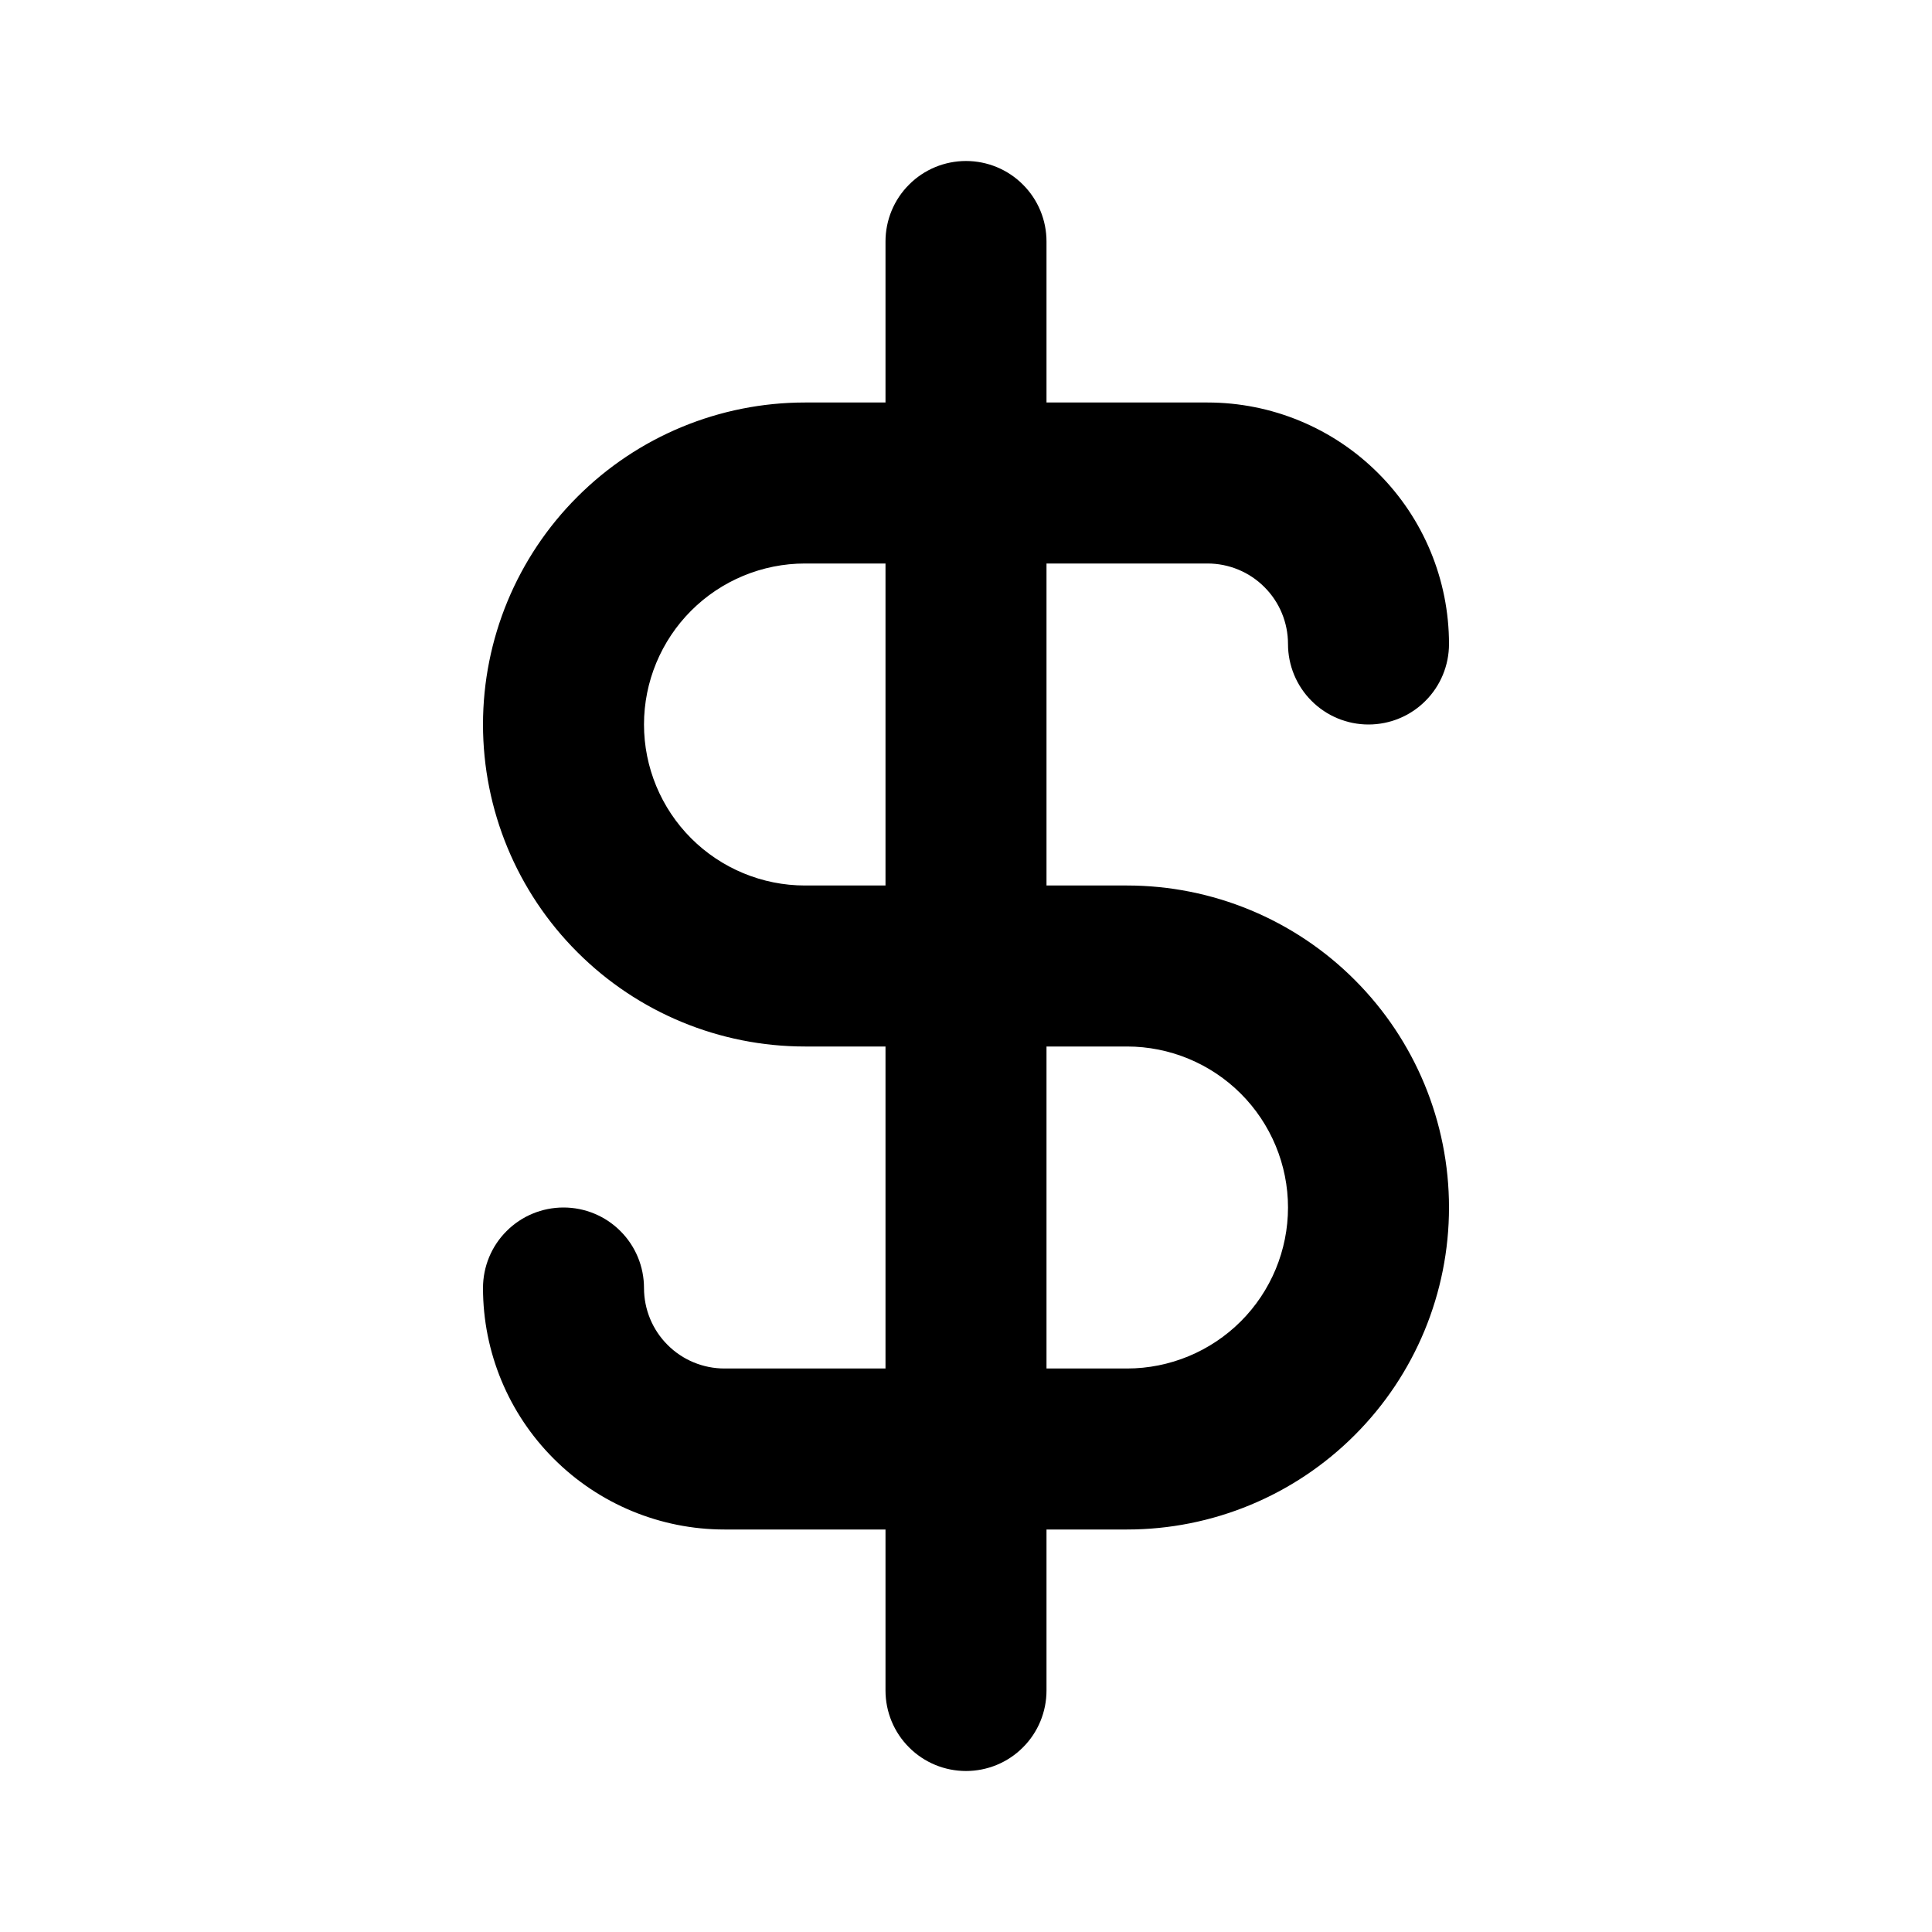
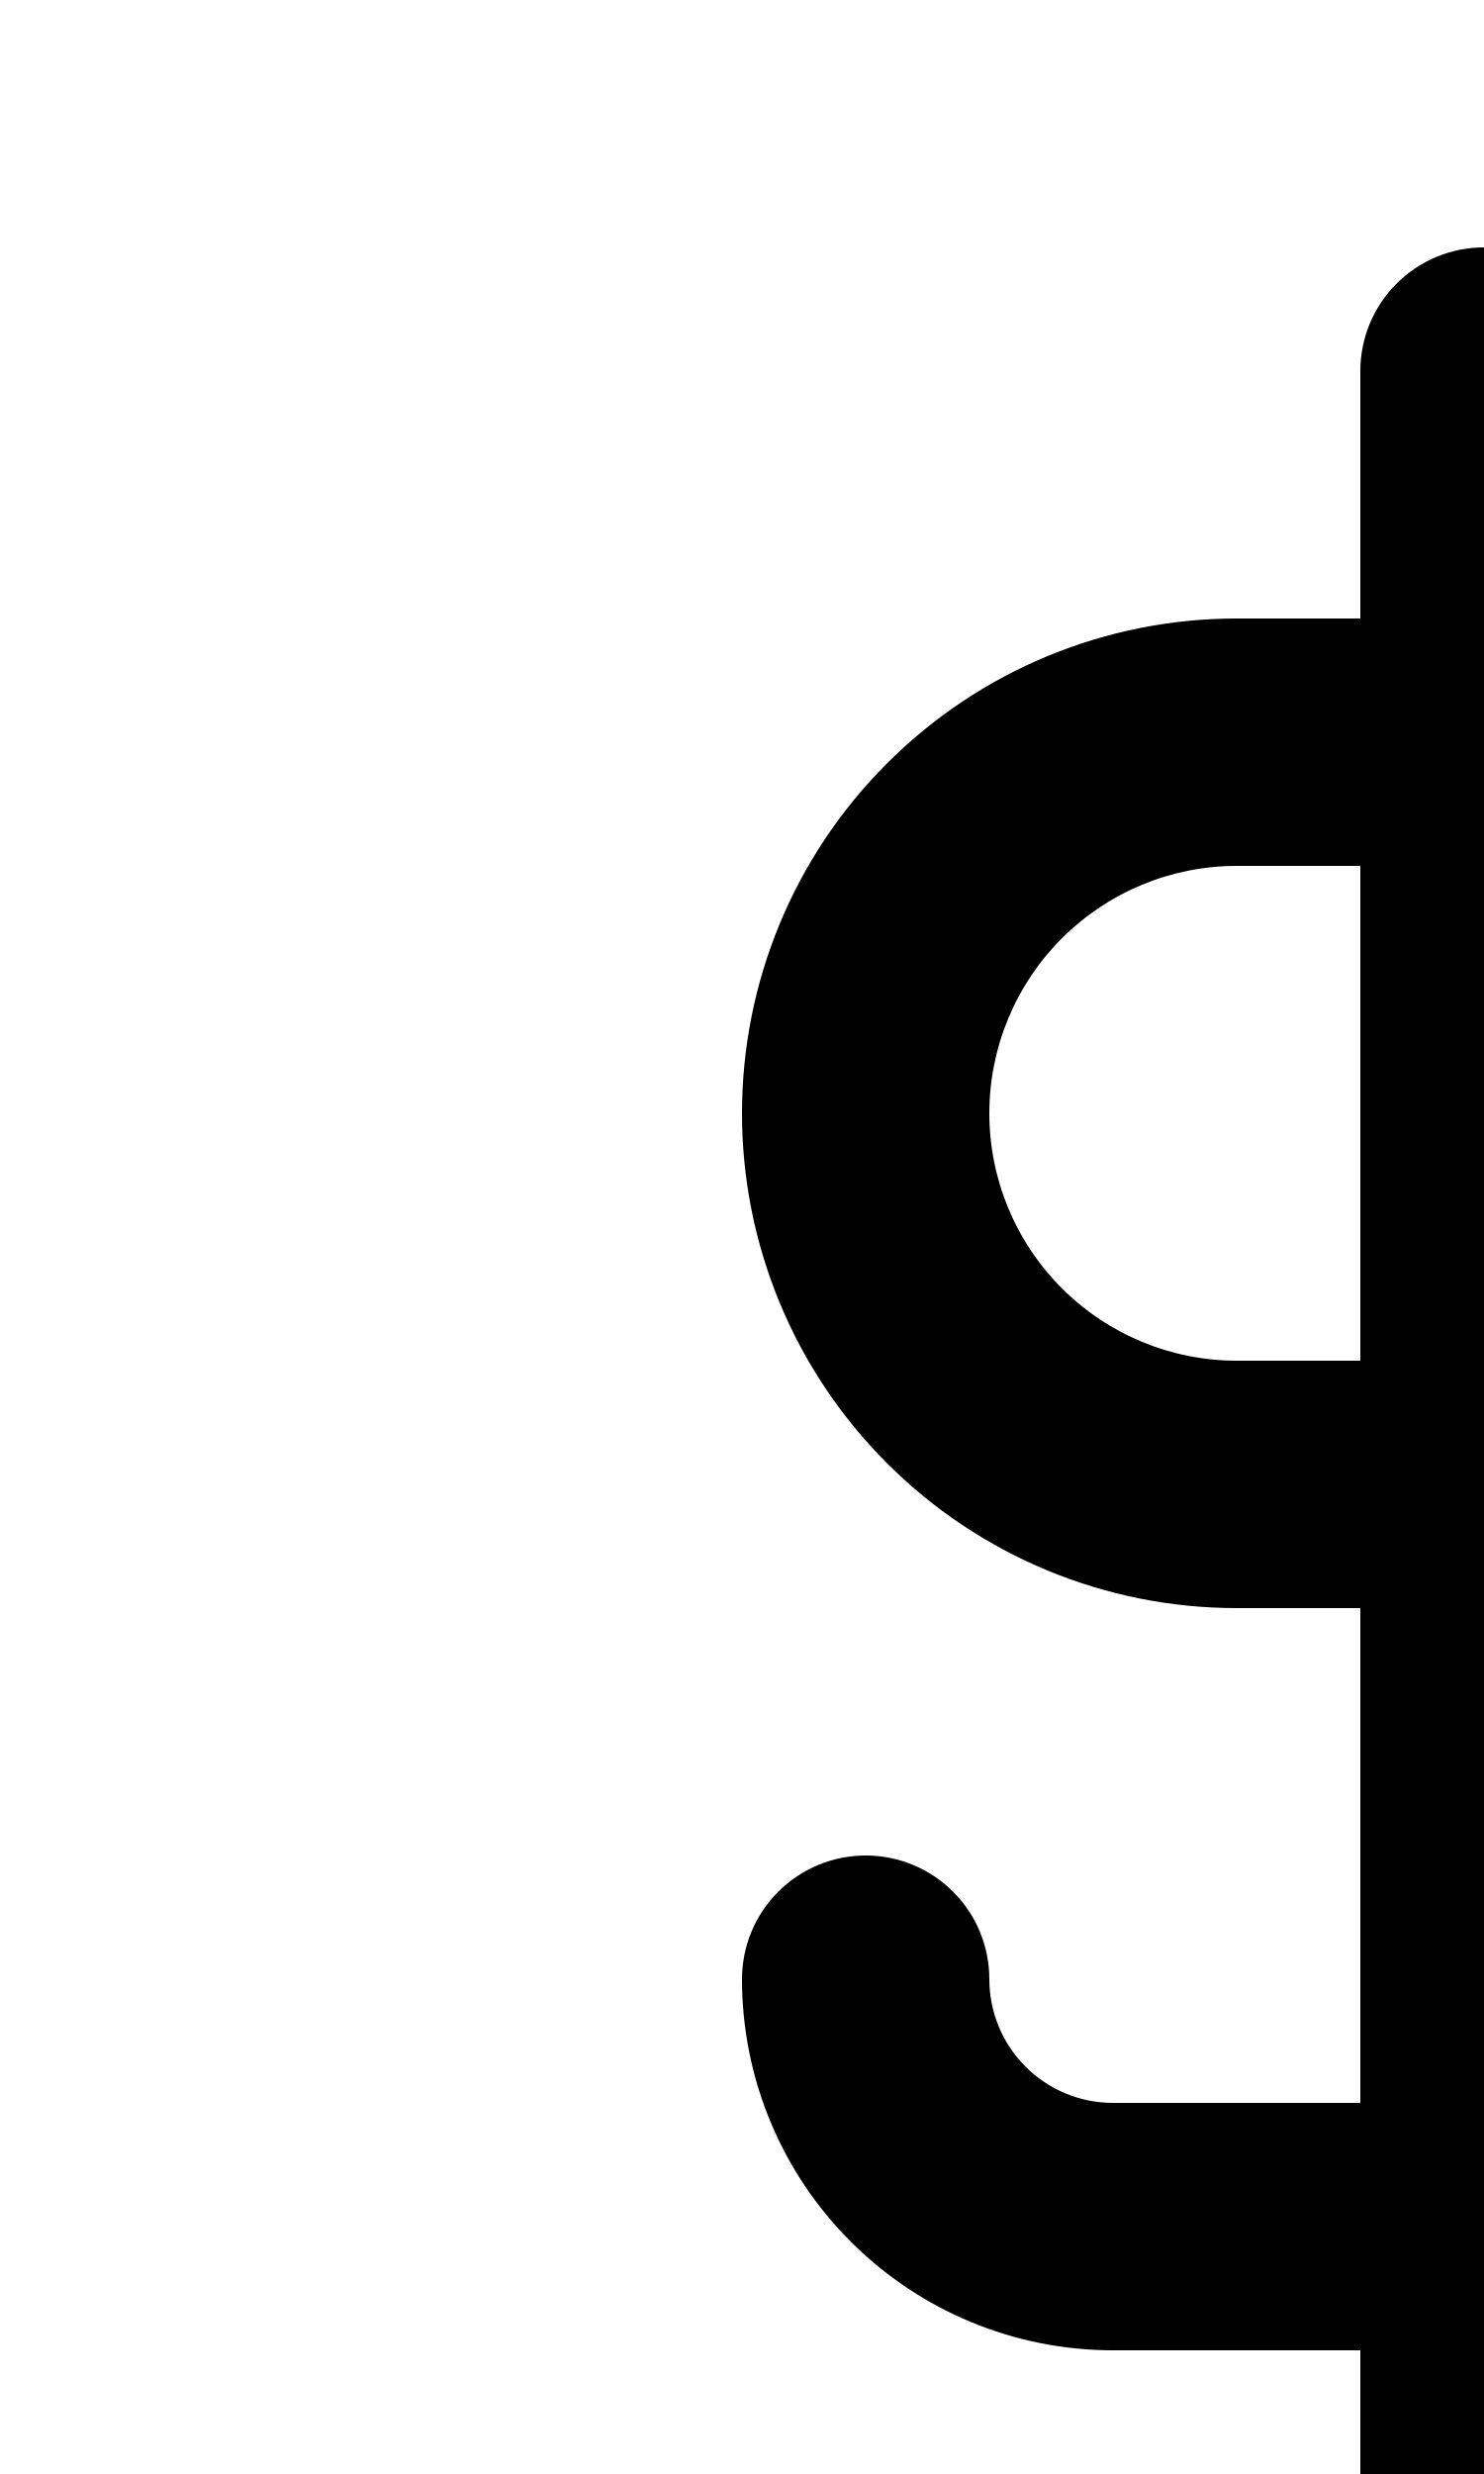
- <svg xmlns="http://www.w3.org/2000/svg" width="24" height="24" viewBox="0 0 24 24" fill="none">
+ <svg xmlns="http://www.w3.org/2000/svg">
  <path d="M14 11H13V7H15C15.265 7 15.52 7.105 15.707 7.293C15.895 7.48 16 7.735 16 8C16 8.265 16.105 8.52 16.293 8.707C16.48 8.895 16.735 9 17 9C17.265 9 17.52 8.895 17.707 8.707C17.895 8.52 18 8.265 18 8C18 7.204 17.684 6.441 17.121 5.879C16.559 5.316 15.796 5 15 5H13V3C13 2.735 12.895 2.48 12.707 2.293C12.52 2.105 12.265 2 12 2C11.735 2 11.48 2.105 11.293 2.293C11.105 2.48 11 2.735 11 3V5H10C8.939 5 7.922 5.421 7.172 6.172C6.421 6.922 6 7.939 6 9C6 10.061 6.421 11.078 7.172 11.828C7.922 12.579 8.939 13 10 13H11V17H9C8.735 17 8.48 16.895 8.293 16.707C8.105 16.52 8 16.265 8 16C8 15.735 7.895 15.48 7.707 15.293C7.52 15.105 7.265 15 7 15C6.735 15 6.48 15.105 6.293 15.293C6.105 15.48 6 15.735 6 16C6 16.796 6.316 17.559 6.879 18.121C7.441 18.684 8.204 19 9 19H11V21C11 21.265 11.105 21.52 11.293 21.707C11.48 21.895 11.735 22 12 22C12.265 22 12.52 21.895 12.707 21.707C12.895 21.52 13 21.265 13 21V19H14C15.061 19 16.078 18.579 16.828 17.828C17.579 17.078 18 16.061 18 15C18 13.939 17.579 12.922 16.828 12.172C16.078 11.421 15.061 11 14 11ZM11 11H10C9.47 11 8.961 10.789 8.586 10.414C8.211 10.039 8 9.53 8 9C8 8.47 8.211 7.961 8.586 7.586C8.961 7.211 9.47 7 10 7H11V11ZM14 17H13V13H14C14.53 13 15.039 13.211 15.414 13.586C15.789 13.961 16 14.47 16 15C16 15.53 15.789 16.039 15.414 16.414C15.039 16.789 14.53 17 14 17Z" fill="black" />
</svg>
